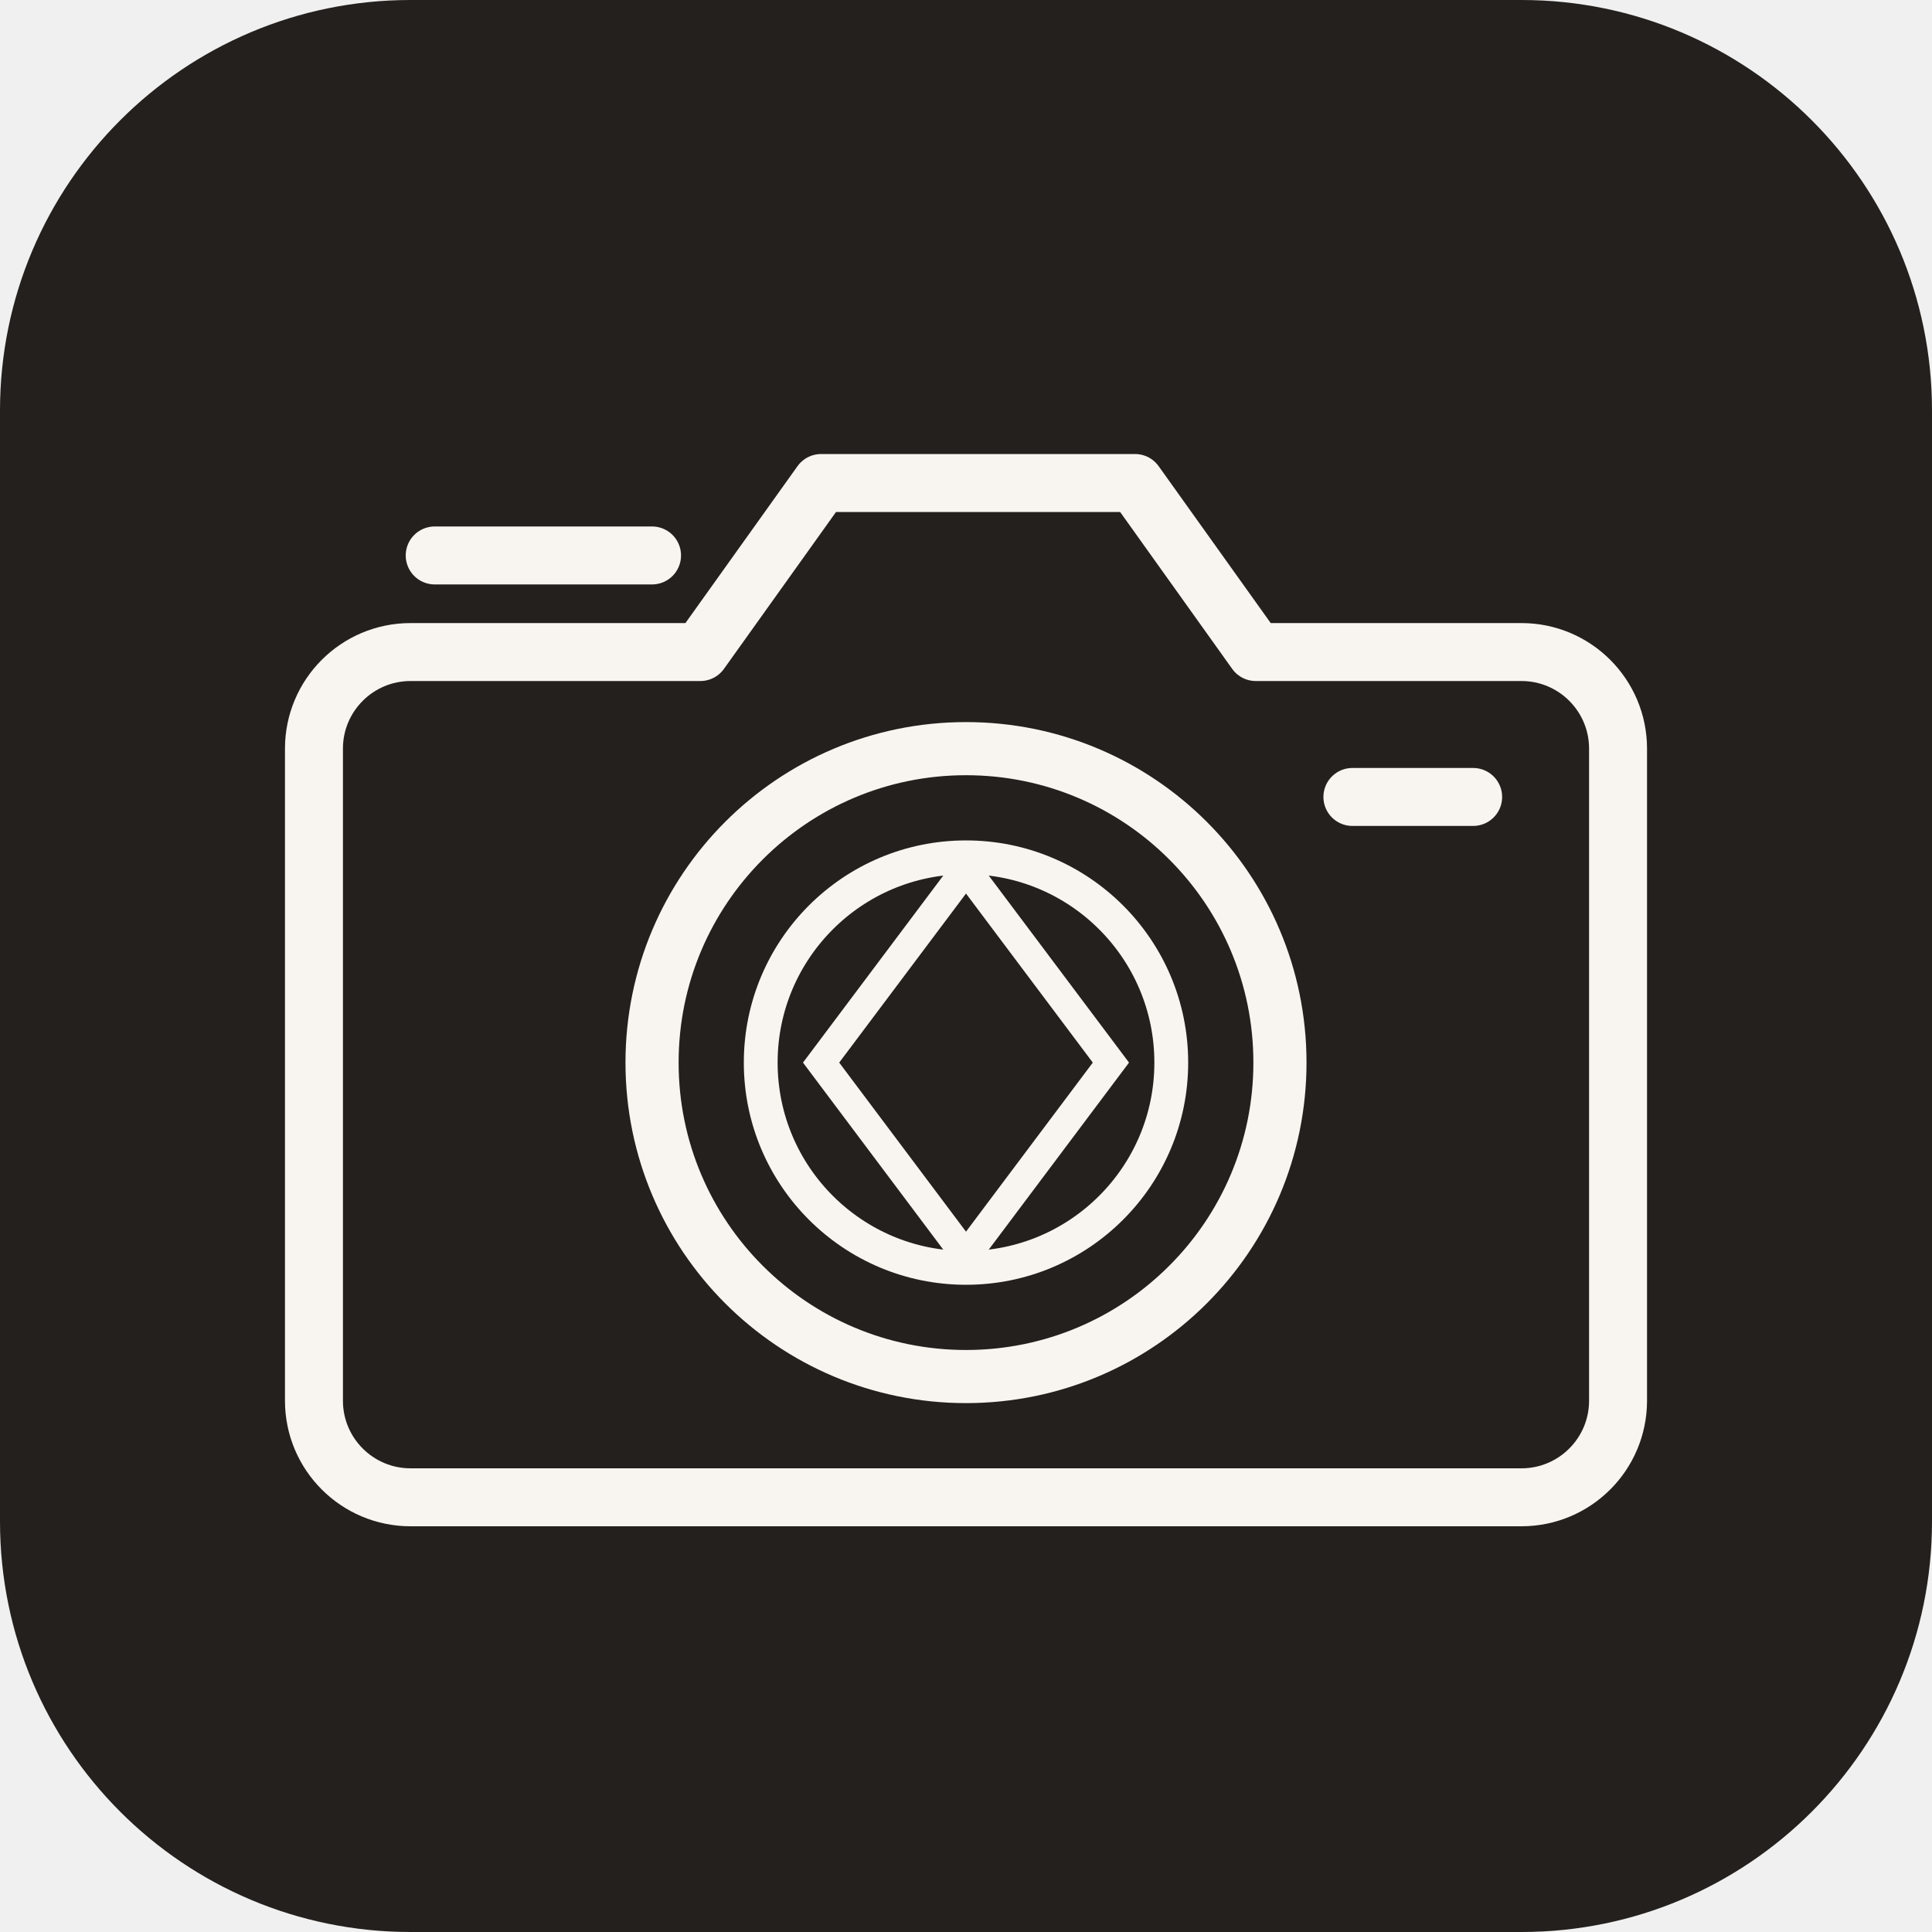
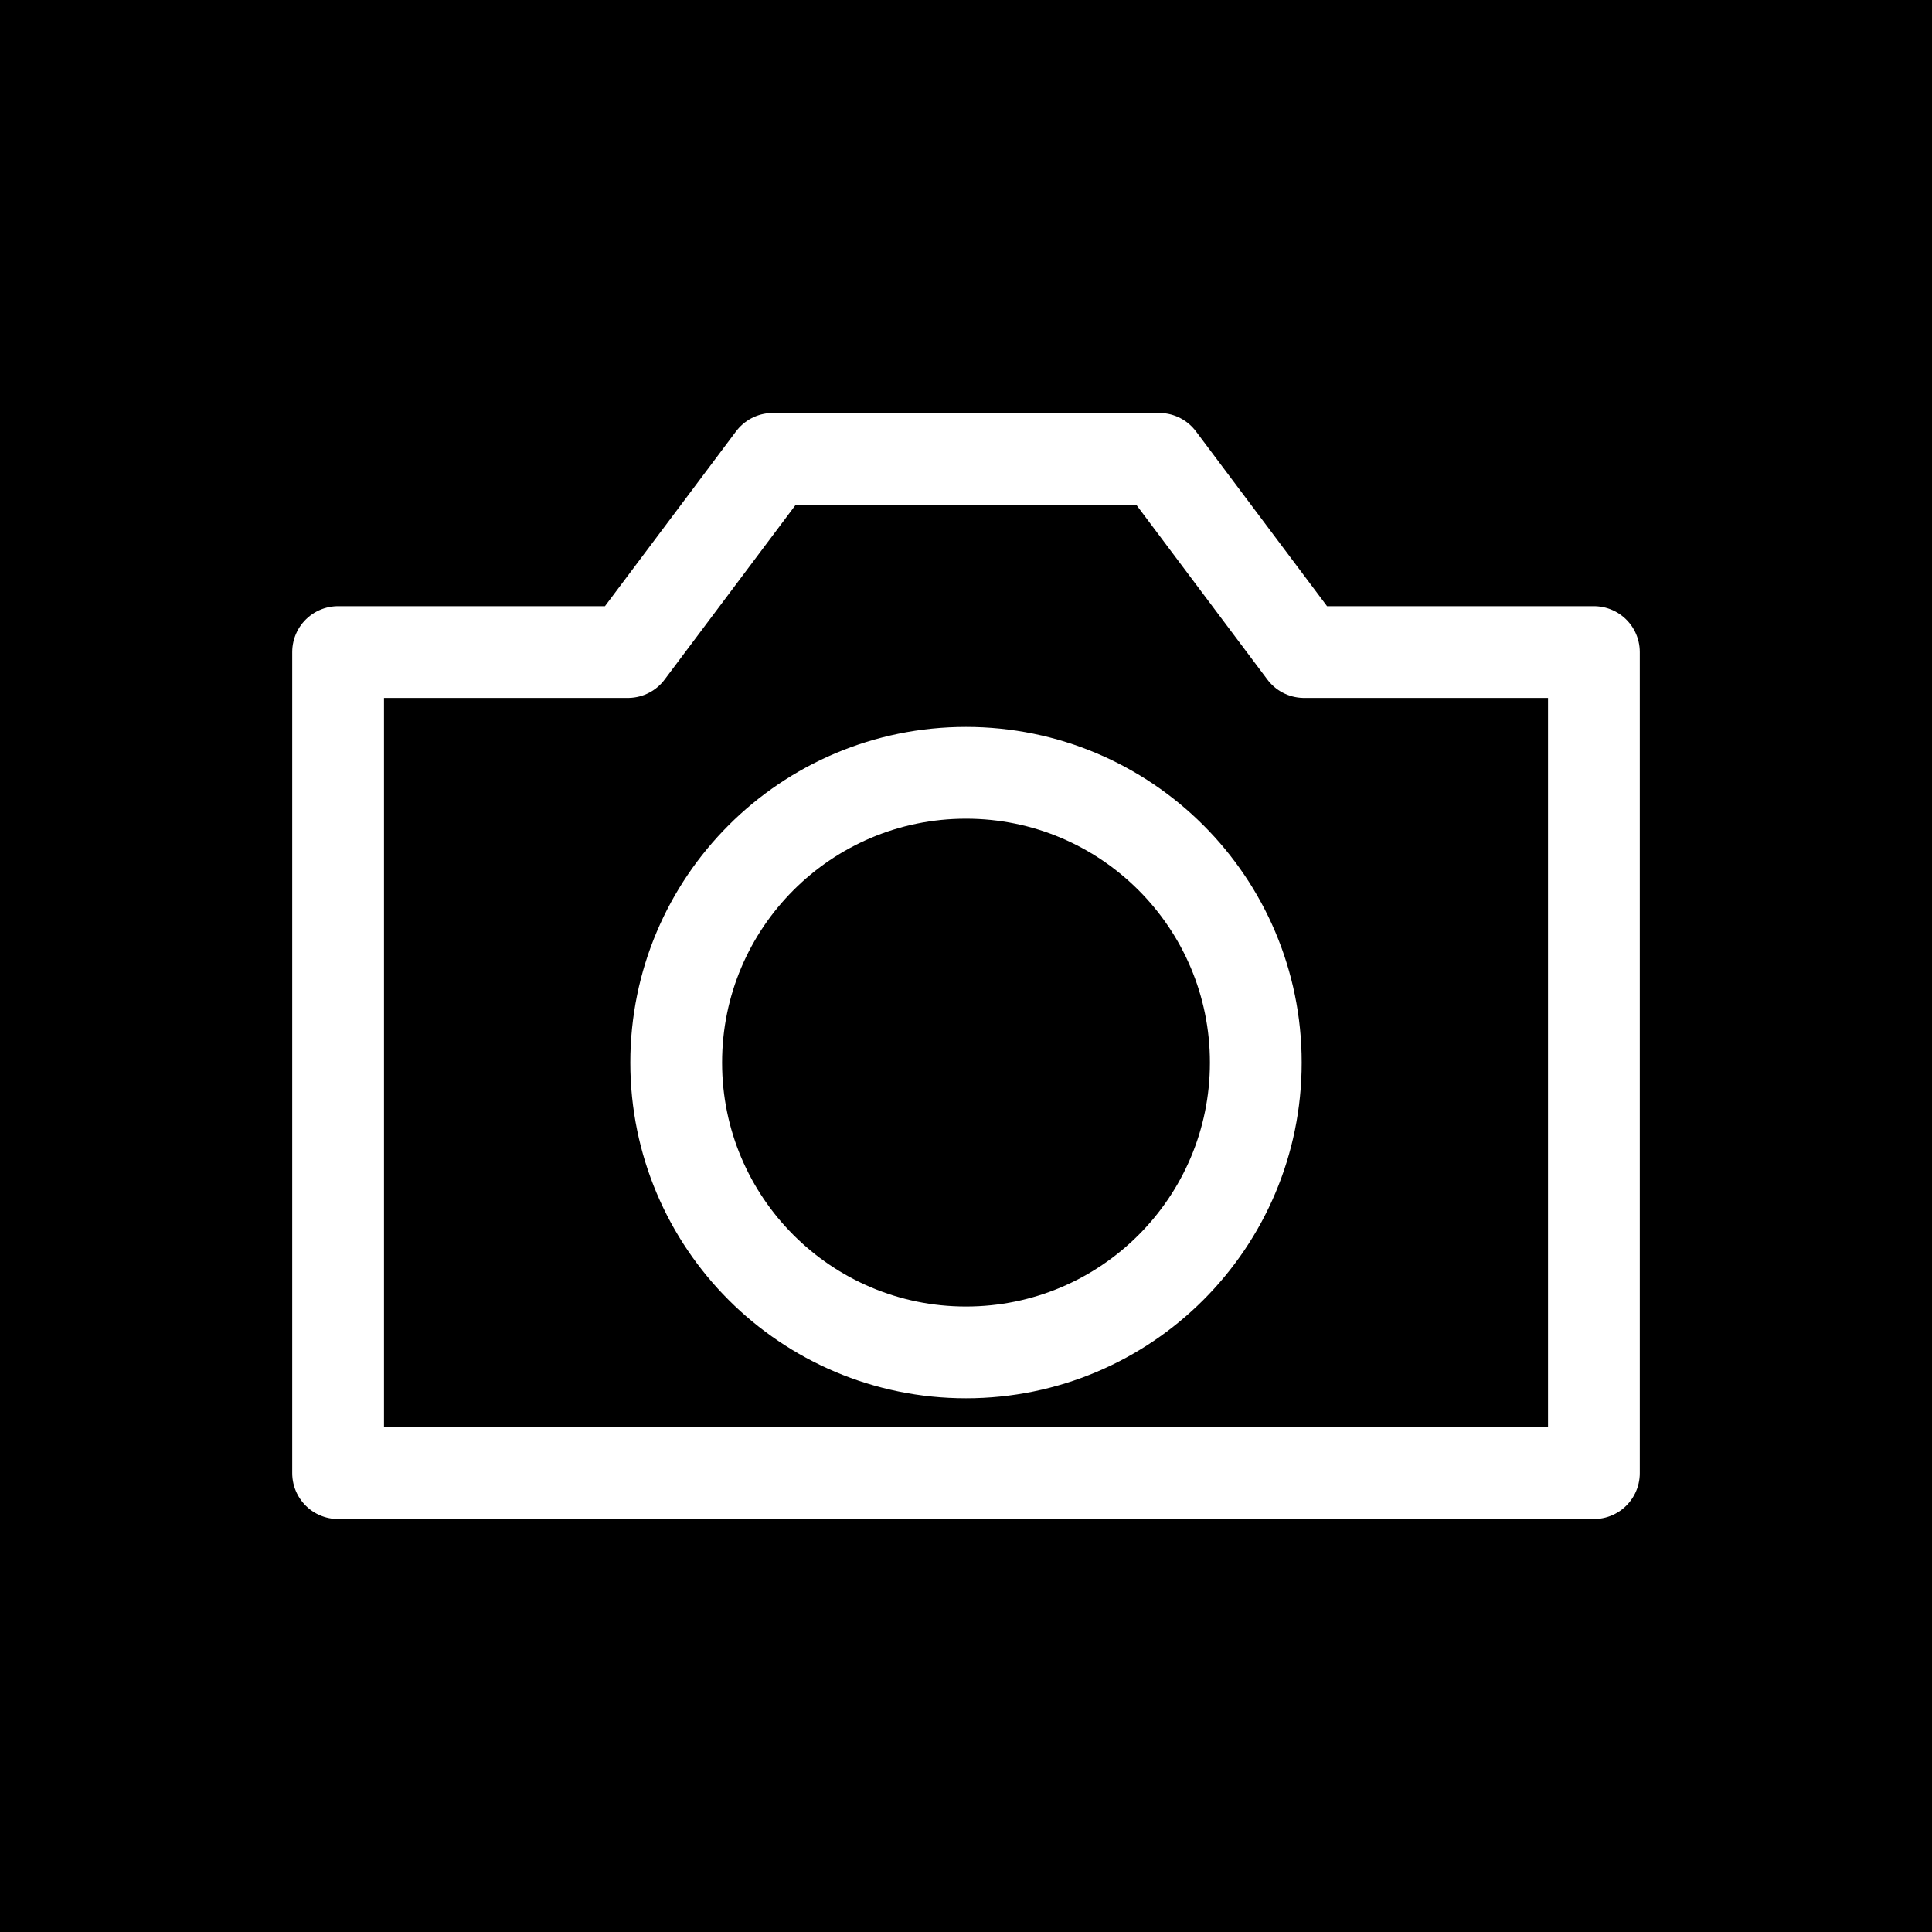
<svg xmlns="http://www.w3.org/2000/svg" viewBox="0 0 80 80" fill="none">
-   <rect width="80" height="80" rx="17" fill="#24201d" />
-   <g color="#f8f5f0" transform="translate(8 8)">
-     <path d="M9 19h12l5-7h13l5 7h11a4 4 0 0 1 4 4v27a4 4 0 0 1-4 4H9a4 4 0 0 1-4-4V23a4 4 0 0 1 4-4Z" stroke="currentColor" stroke-width="2.4" stroke-linejoin="round" />
-     <path d="M10 15h9M48 25h5" stroke="currentColor" stroke-width="2.4" stroke-linecap="round" />
-     <circle cx="32" cy="36" r="13" stroke="currentColor" stroke-width="2.2" />
-     <circle cx="32" cy="36" r="8.5" stroke="currentColor" stroke-width="1.4" />
-     <path d="m32 28 6 8-6 8-6-8 6-8Z" stroke="currentColor" stroke-width="1.2" />
-   </g>
+   <rect width="80" height="80" fill="#000000" />
+   <path d="M14 27h12l6-8h16l6 8h12v34H14Z" stroke="#FFFFFF" stroke-width="3.8" stroke-linejoin="round" />
+   <circle cx="40" cy="44" r="12" stroke="#FFFFFF" stroke-width="3.8" />
</svg>
